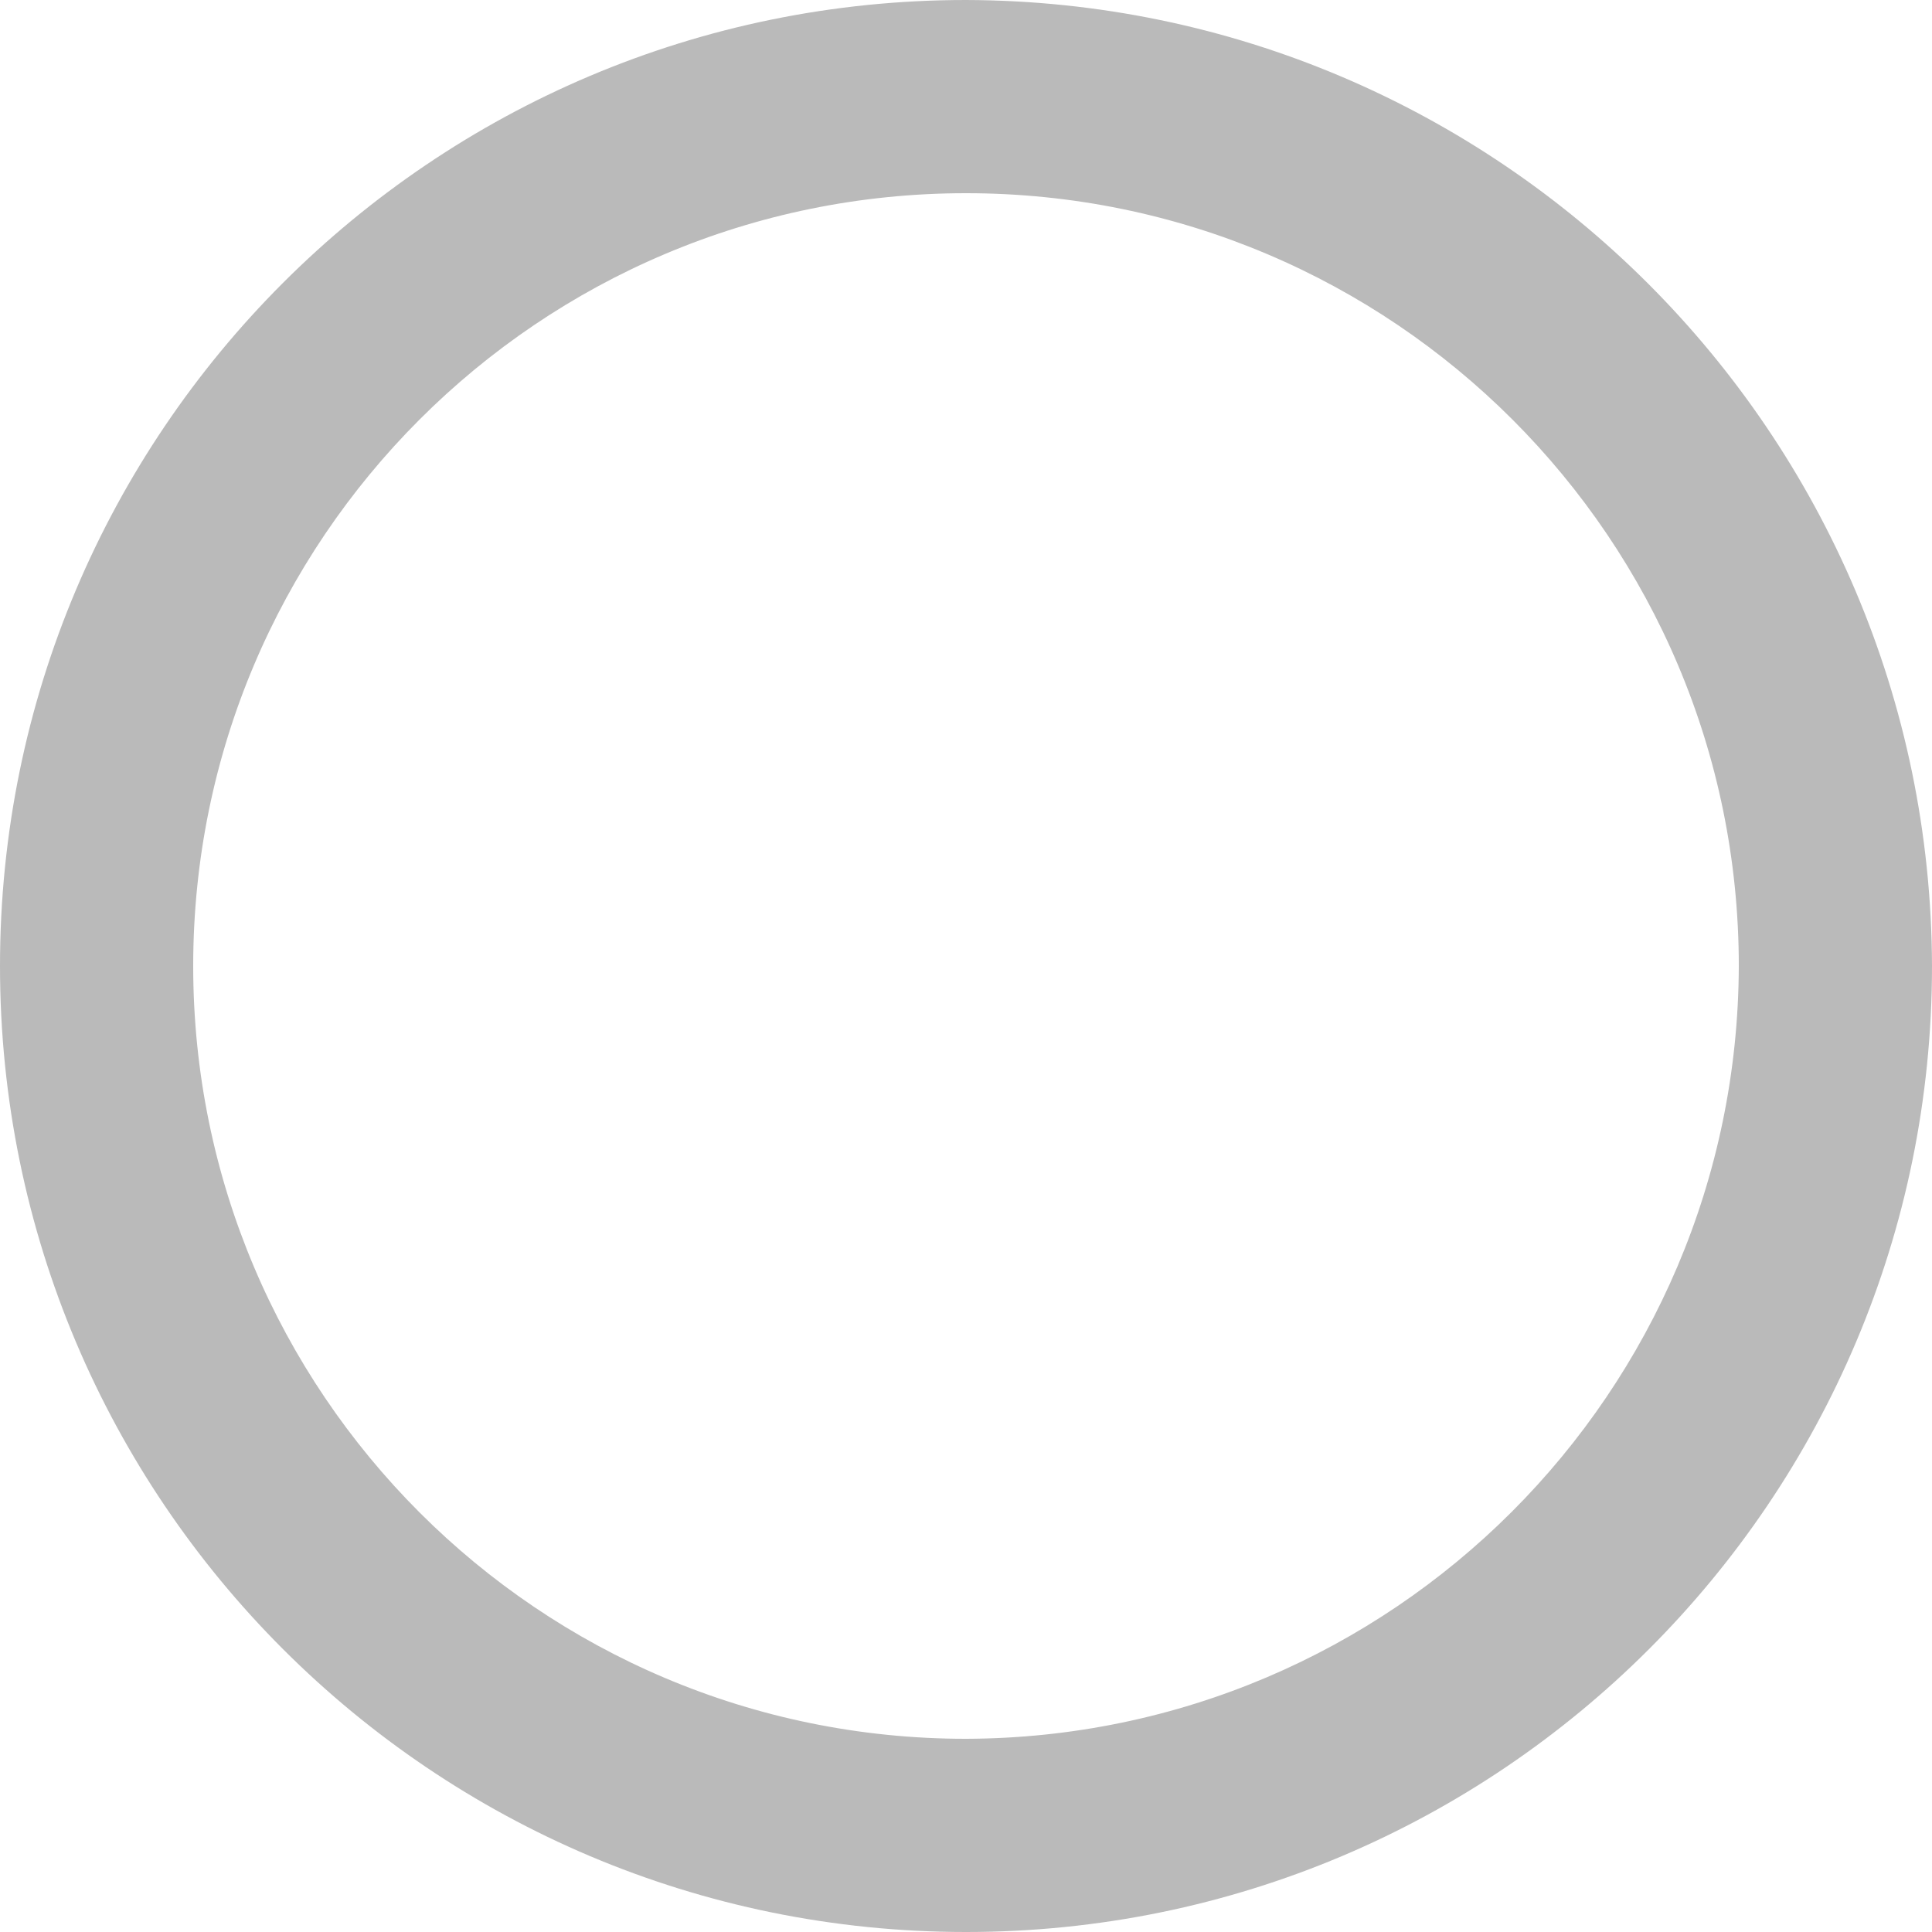
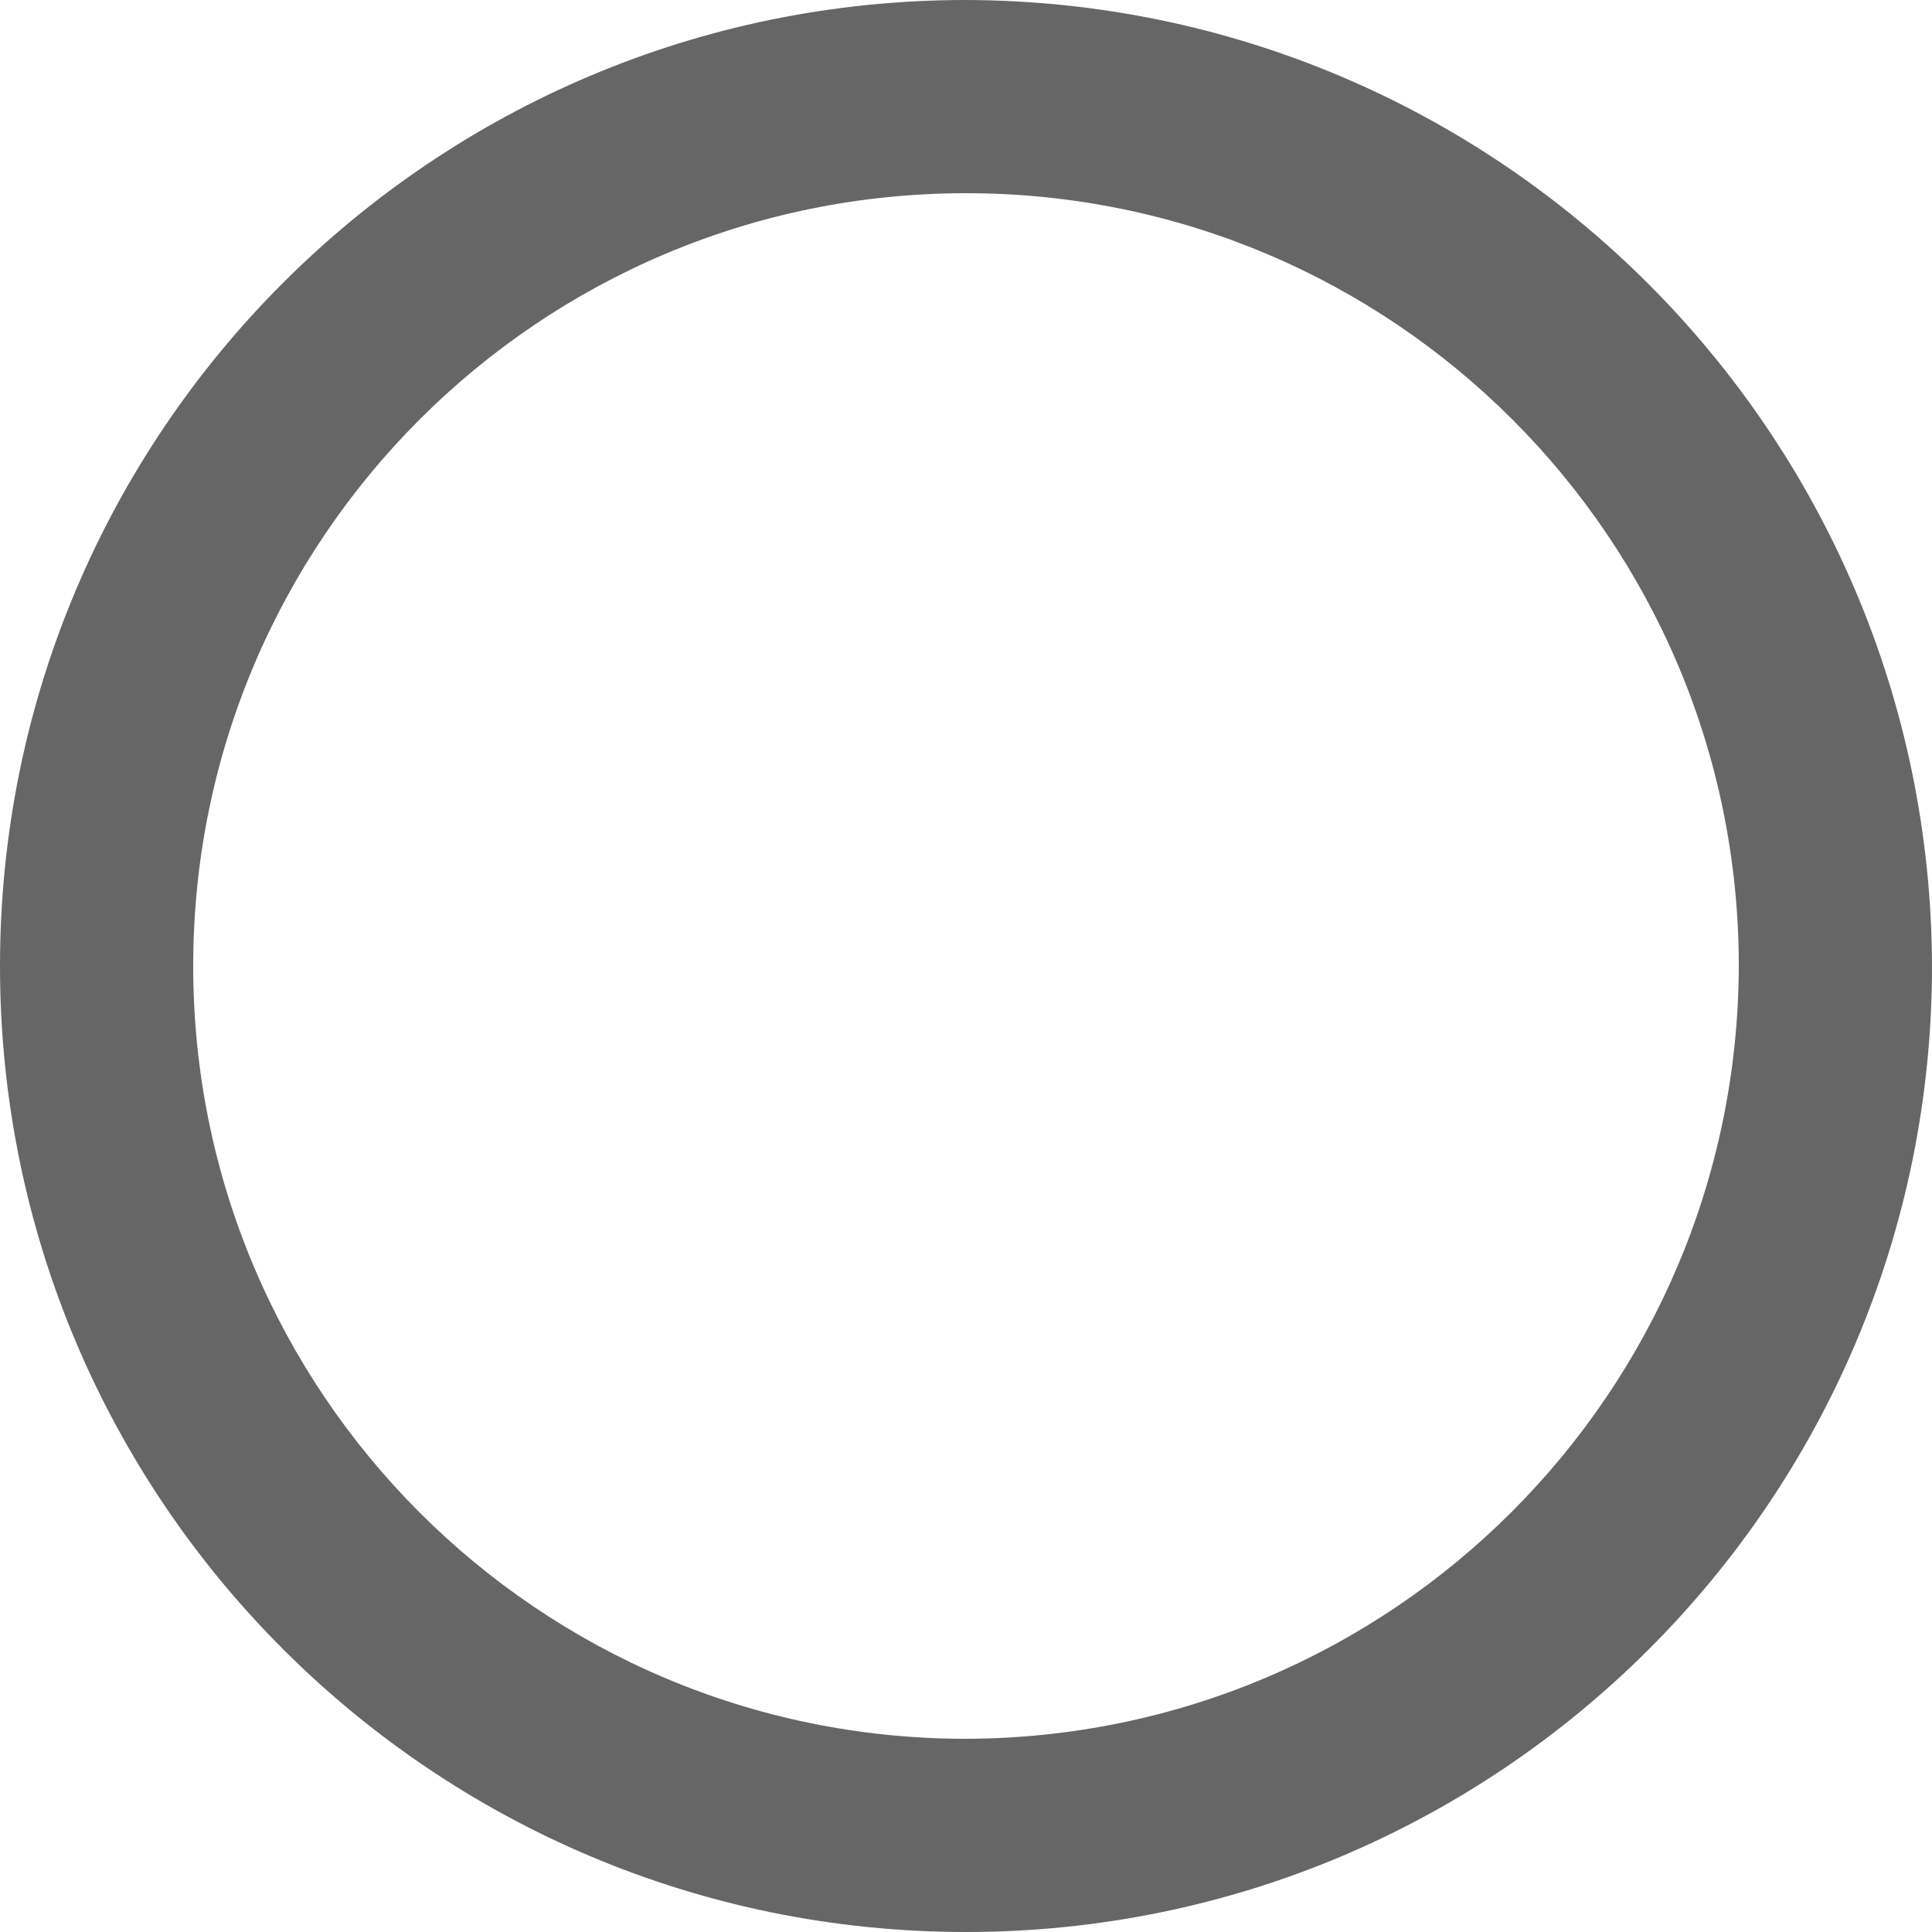
- <svg xmlns="http://www.w3.org/2000/svg" width="24" height="24" viewBox="0 0 24 24">
-   <defs>
-     <style type="text/css">
-             .cls-1{fill:#bababa;fill-rule:evenodd}
+ <svg xmlns="http://www.w3.org/2000/svg" width="24" height="24" viewBox="0 0 24 24" version="1.1" id="svg8">
+   <defs id="defs4">
+     <style type="text/css" id="style2">
+             .cls-1{fill:#222222;fill-rule:evenodd}
        </style>
  </defs>
  <g id="radiobttom_active_inactive" transform="translate(-508 -240)">
-     <path id="radio_on" d="M14 2a12 12 0 1 0 12 12A12.035 12.035 0 0 0 14 2zm0 21.6a9.6 9.6 0 1 1 9.6-9.6 9.628 9.628 0 0 1-9.6 9.6z" class="cls-1" transform="translate(506 238)" />
+     <path id="radio_on" d="M14 2a12 12 0 1 0 12 12A12.035 12.035 0 0 0 14 2zm0 21.6a9.6 9.6 0 1 1 9.6-9.6 9.628 9.628 0 0 1-9.6 9.6z" class="cls-1" transform="translate(506 238)" style="fill:#666666;fill-opacity:1" />
  </g>
</svg>
